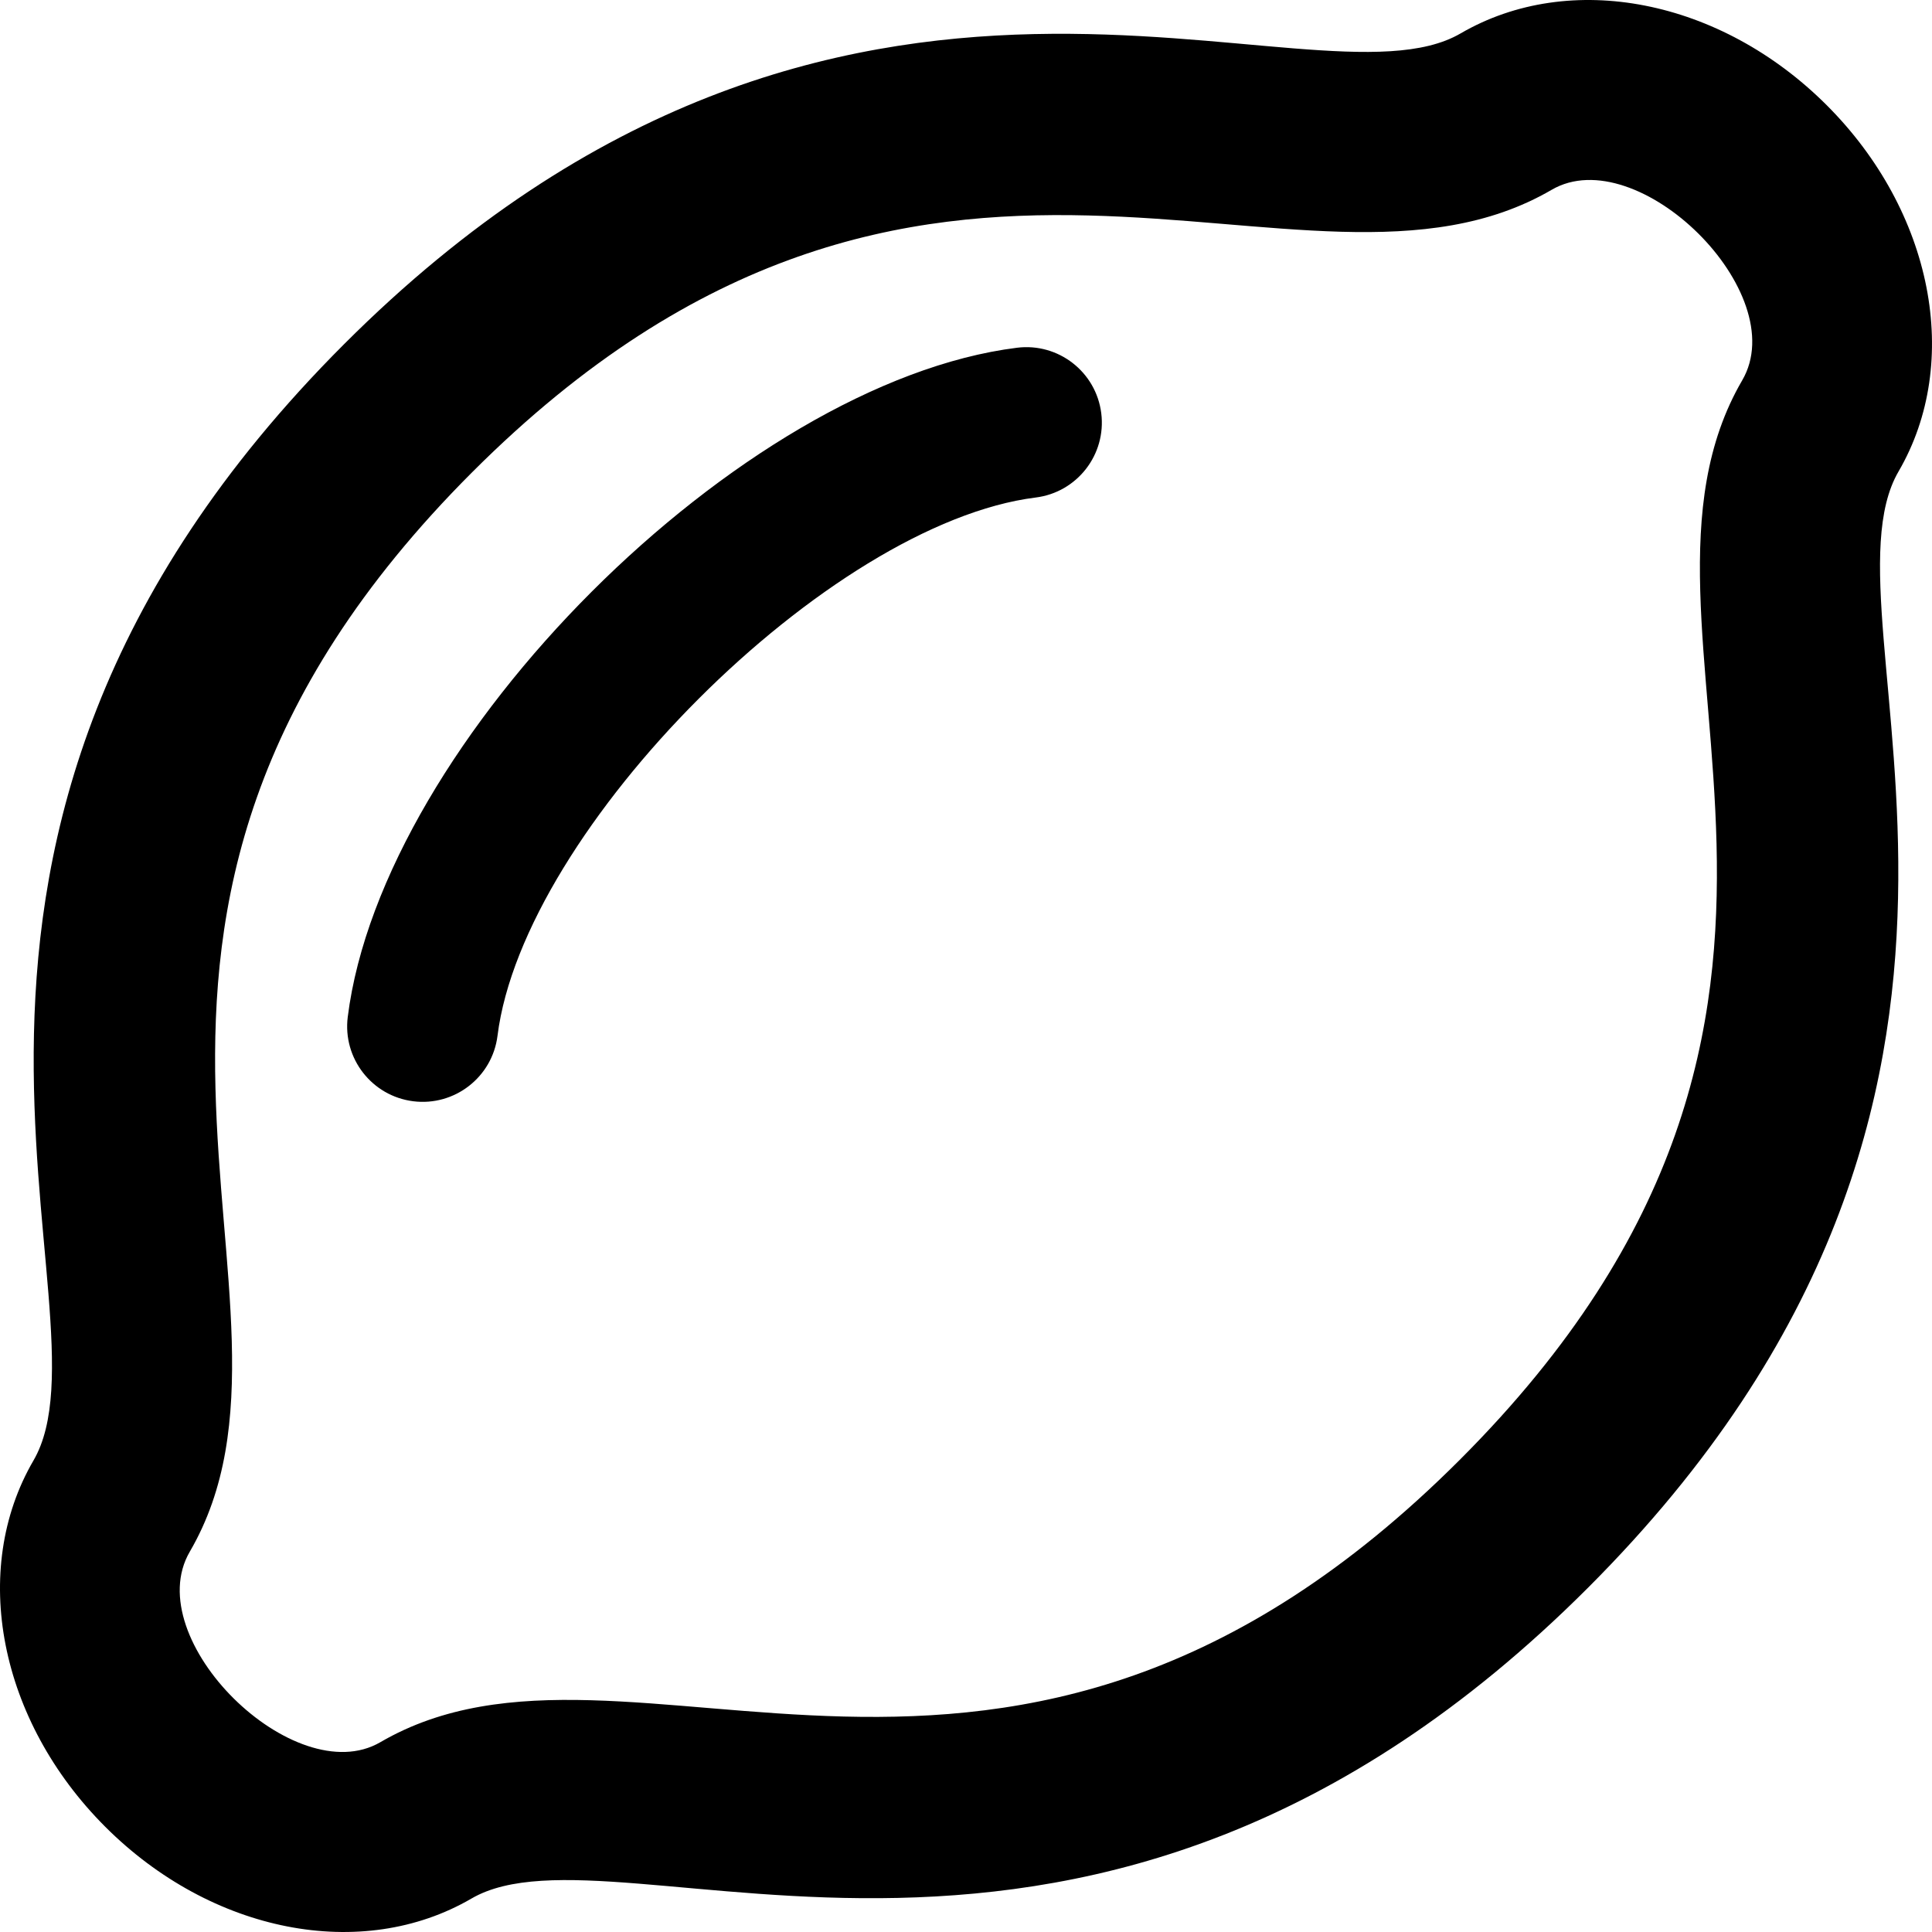
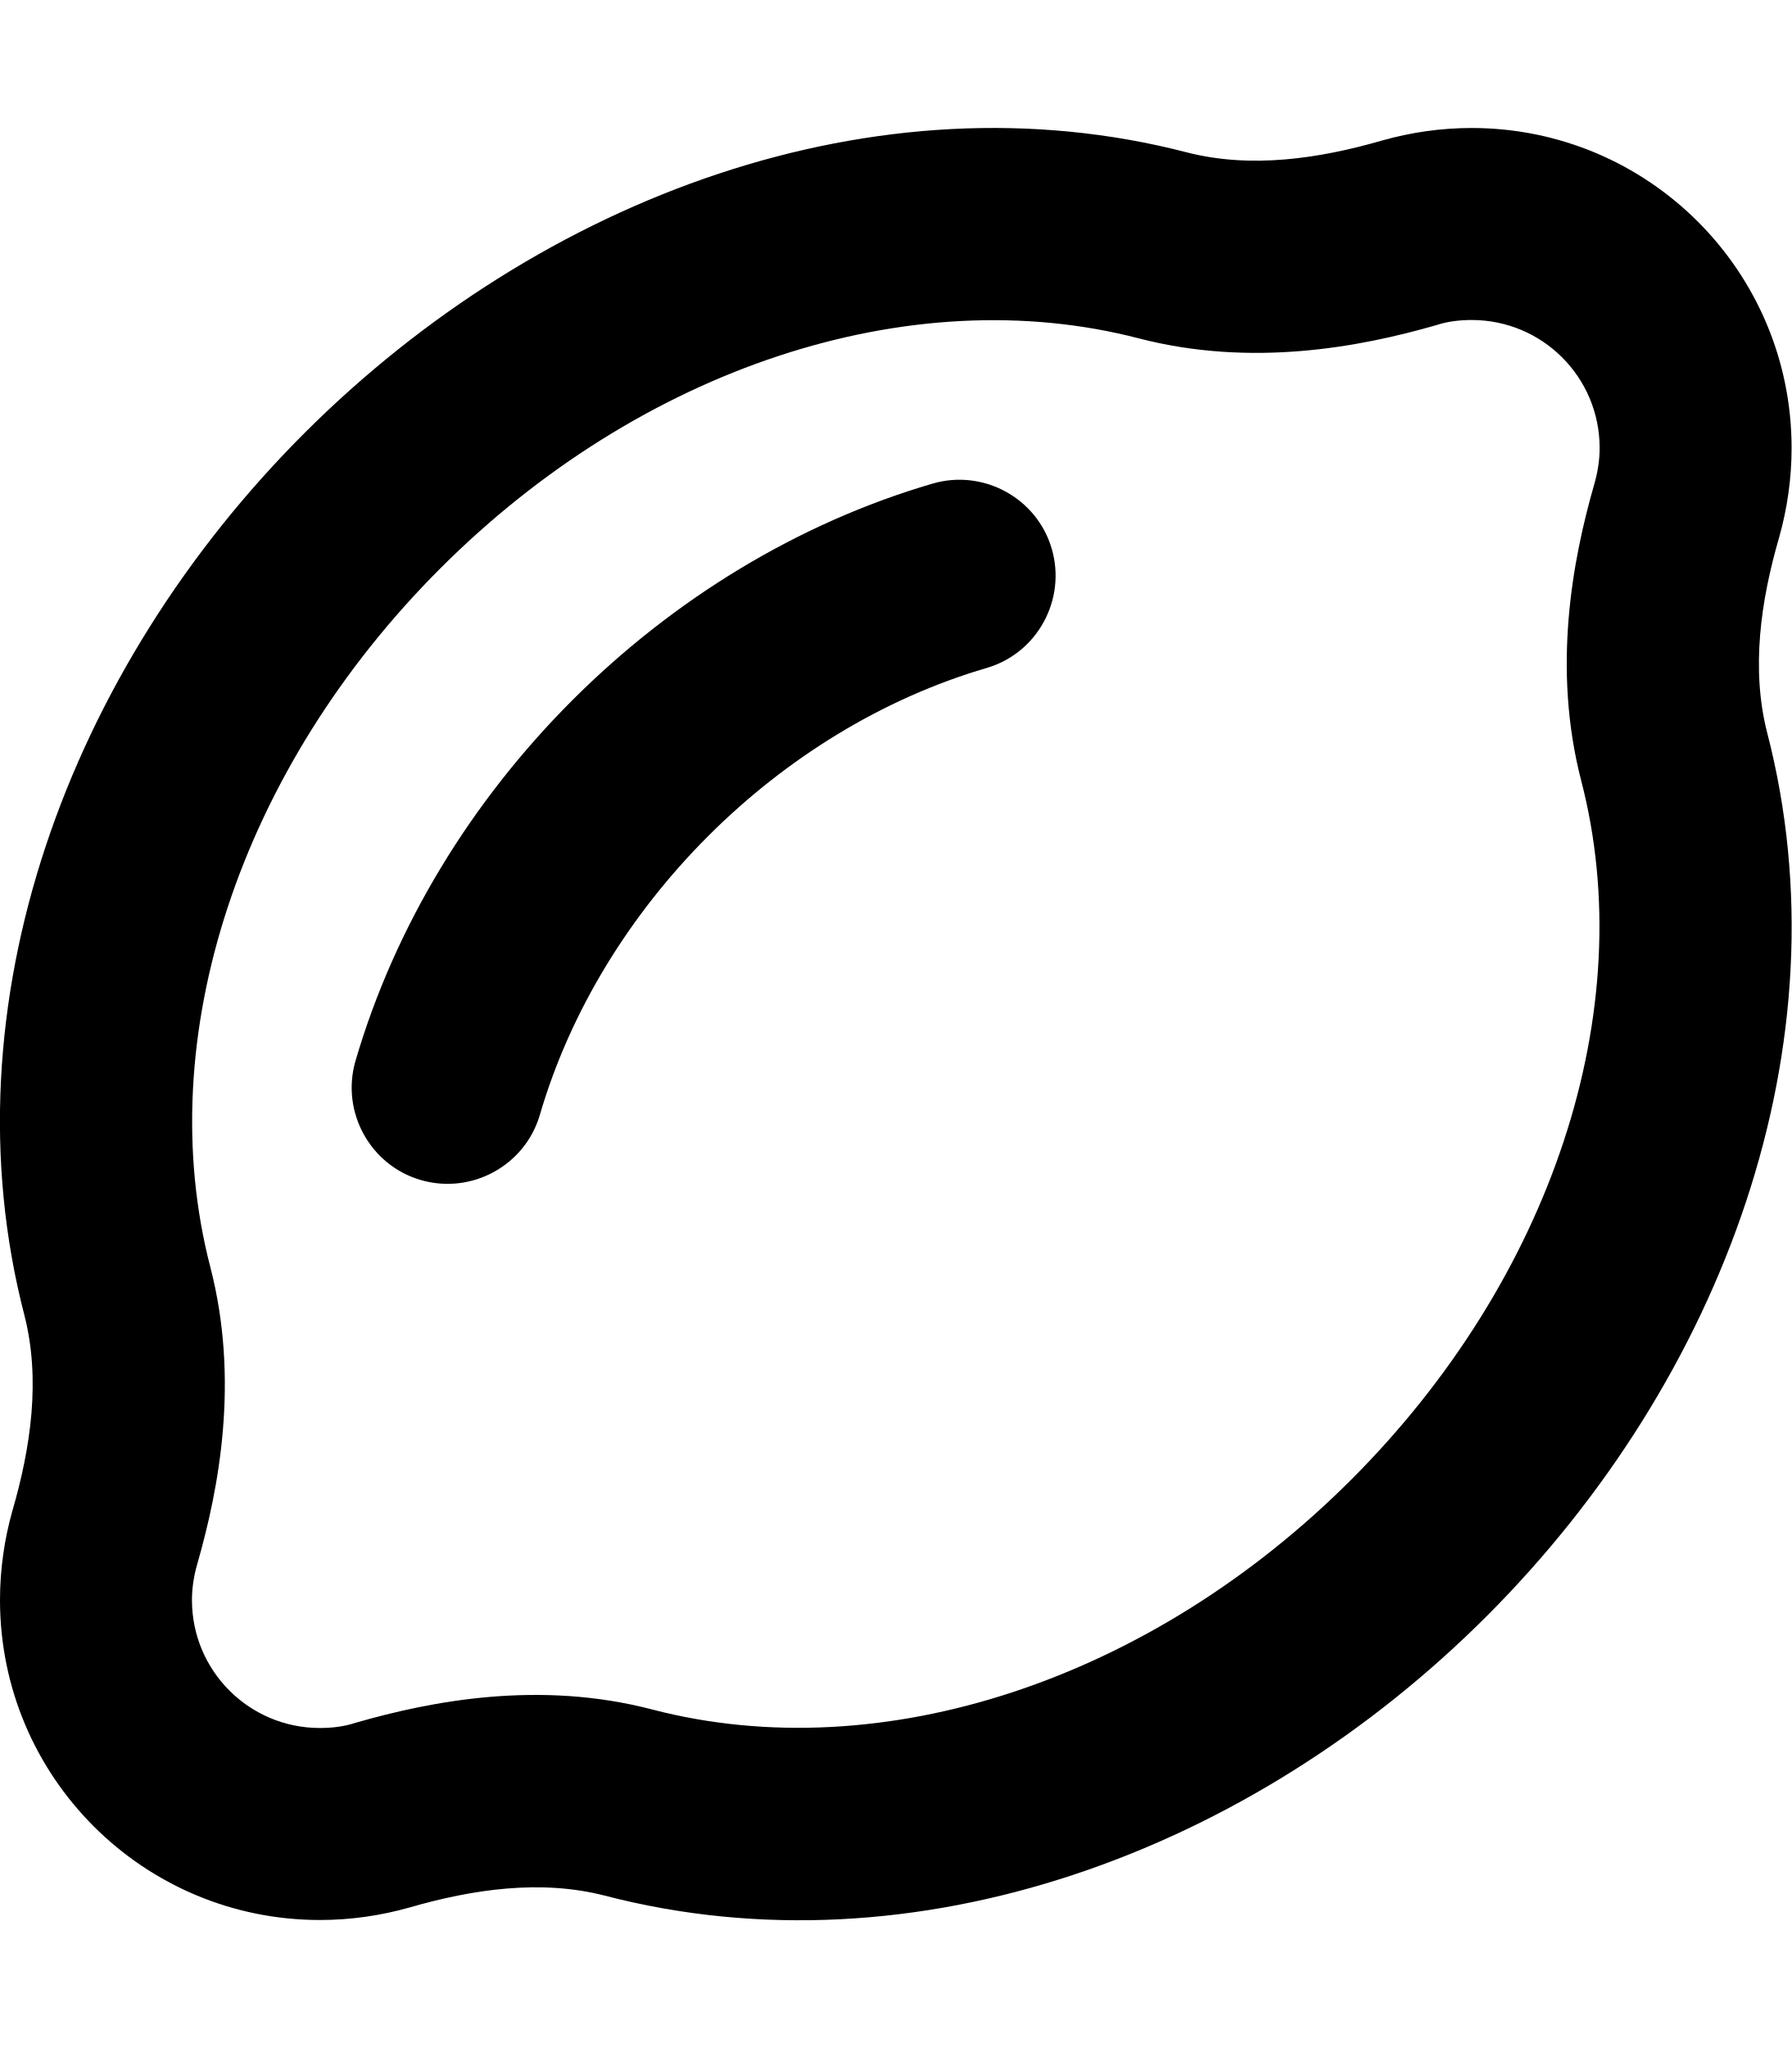
- <svg xmlns="http://www.w3.org/2000/svg" viewBox="0 0 512 512">
-   <path d="M484.112 27.889C455.989-.233 416.108-8.057 387.059 8.865 347.604 31.848 223.504-41.111 91.196 91.197-41.277 223.672 31.923 347.472 8.866 387.058c-16.922 29.051-9.1 68.932 19.022 97.054 28.135 28.135 68.011 35.938 97.057 19.021 39.423-22.97 163.557 49.969 295.858-82.329 132.474-132.477 59.273-256.277 82.331-295.861 16.922-29.05 9.1-68.931-19.022-97.054zm-22.405 72.894c-38.8 66.609 45.6 165.635-74.845 286.08-120.44 120.443-219.475 36.048-286.076 74.843-22.679 13.207-64.035-27.241-50.493-50.488 38.8-66.609-45.6-165.635 74.845-286.08C245.573 4.702 344.616 89.086 411.219 50.292c22.73-13.24 64.005 27.288 50.488 50.491zm-169.861 8.736c1.37 10.96-6.404 20.957-17.365 22.327-54.846 6.855-135.779 87.787-142.635 142.635-1.373 10.989-11.399 18.734-22.326 17.365-10.961-1.37-18.735-11.366-17.365-22.326 9.162-73.286 104.167-168.215 177.365-177.365 10.953-1.368 20.956 6.403 22.326 17.364z" />
+ <svg xmlns="http://www.w3.org/2000/svg" data-v-7cdafdb4="" aria-hidden="true" focusable="false" data-prefix="far" role="img" viewBox="0 0 448 512">
+   <path class="" fill="currentColor" d="M368 80c-3.2 0-6.2 .4-8.9 1.3C340 86.8 313 91.9 284.8 84.6C227.4 69.7 160.2 92 110.1 142.1S37.7 259.4 52.6 316.8c7.3 28.2 2.2 55.2-3.3 74.3c-.8 2.8-1.3 5.8-1.3 8.9c0 17.7 14.3 32 32 32c3.2 0 6.2-.4 8.9-1.3c19.1-5.5 46.1-10.7 74.3-3.3c57.4 14.9 124.6-7.4 174.7-57.5s72.4-117.3 57.5-174.7c-7.3-28.2-2.2-55.2 3.3-74.3c.8-2.8 1.3-5.8 1.3-8.9c0-17.7-14.3-32-32-32zm0-48c44.2 0 80 35.8 80 80c0 7.7-1.1 15.2-3.1 22.3c-4.6 15.8-7.1 32.9-3 48.9c20.1 77.6-10.9 161.5-70 220.7s-143.1 90.2-220.7 70c-16-4.1-33-1.6-48.9 3c-7.1 2-14.6 3.1-22.3 3.1c-44.2 0-80-35.8-80-80c0-7.7 1.1-15.2 3.1-22.3c4.6-15.8 7.1-32.9 3-48.9C-14 251.3 17 167.3 76.2 108.2S219.3 18 296.8 38.1c16 4.1 33 1.6 48.9-3c7.1-2 14.6-3.1 22.3-3.1zM246.7 167c-52 15.2-96.5 59.7-111.7 111.7c-3.7 12.7-17.1 20-29.8 16.3s-20-17.1-16.3-29.8c19.8-67.7 76.6-124.5 144.3-144.3c12.7-3.7 26.1 3.6 29.8 16.3s-3.6 26.1-16.3 29.8z" />
</svg>
